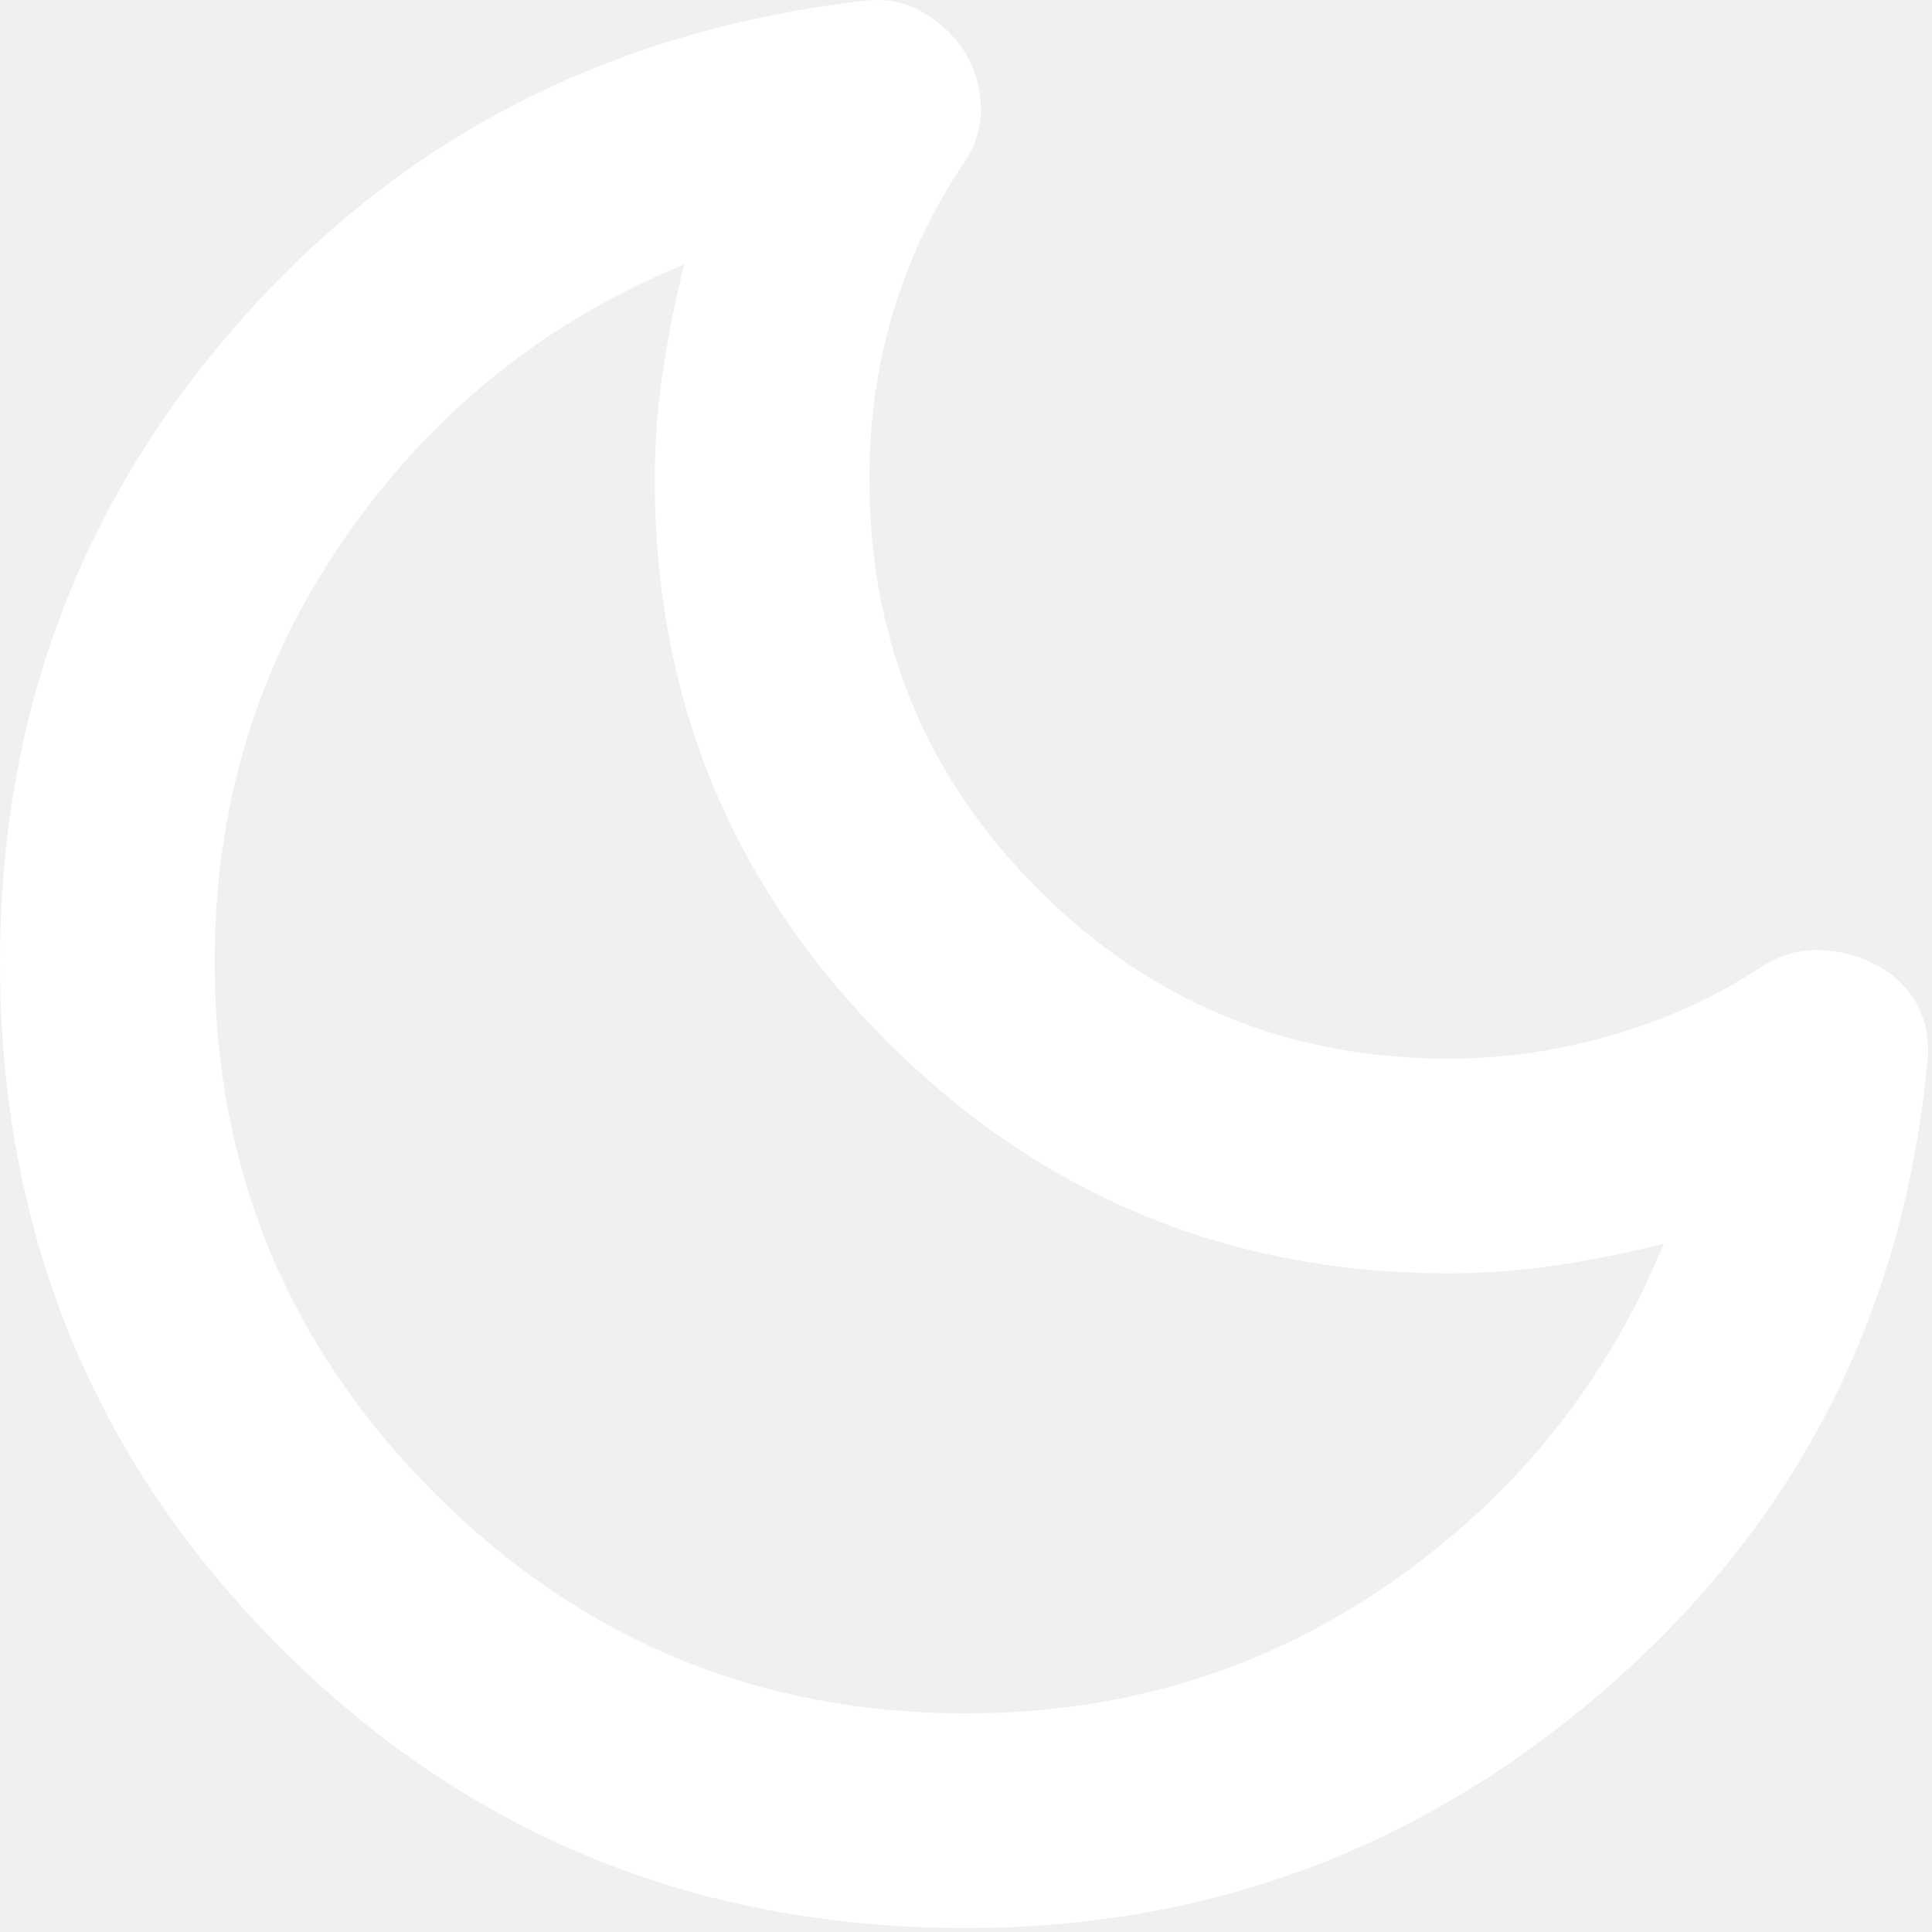
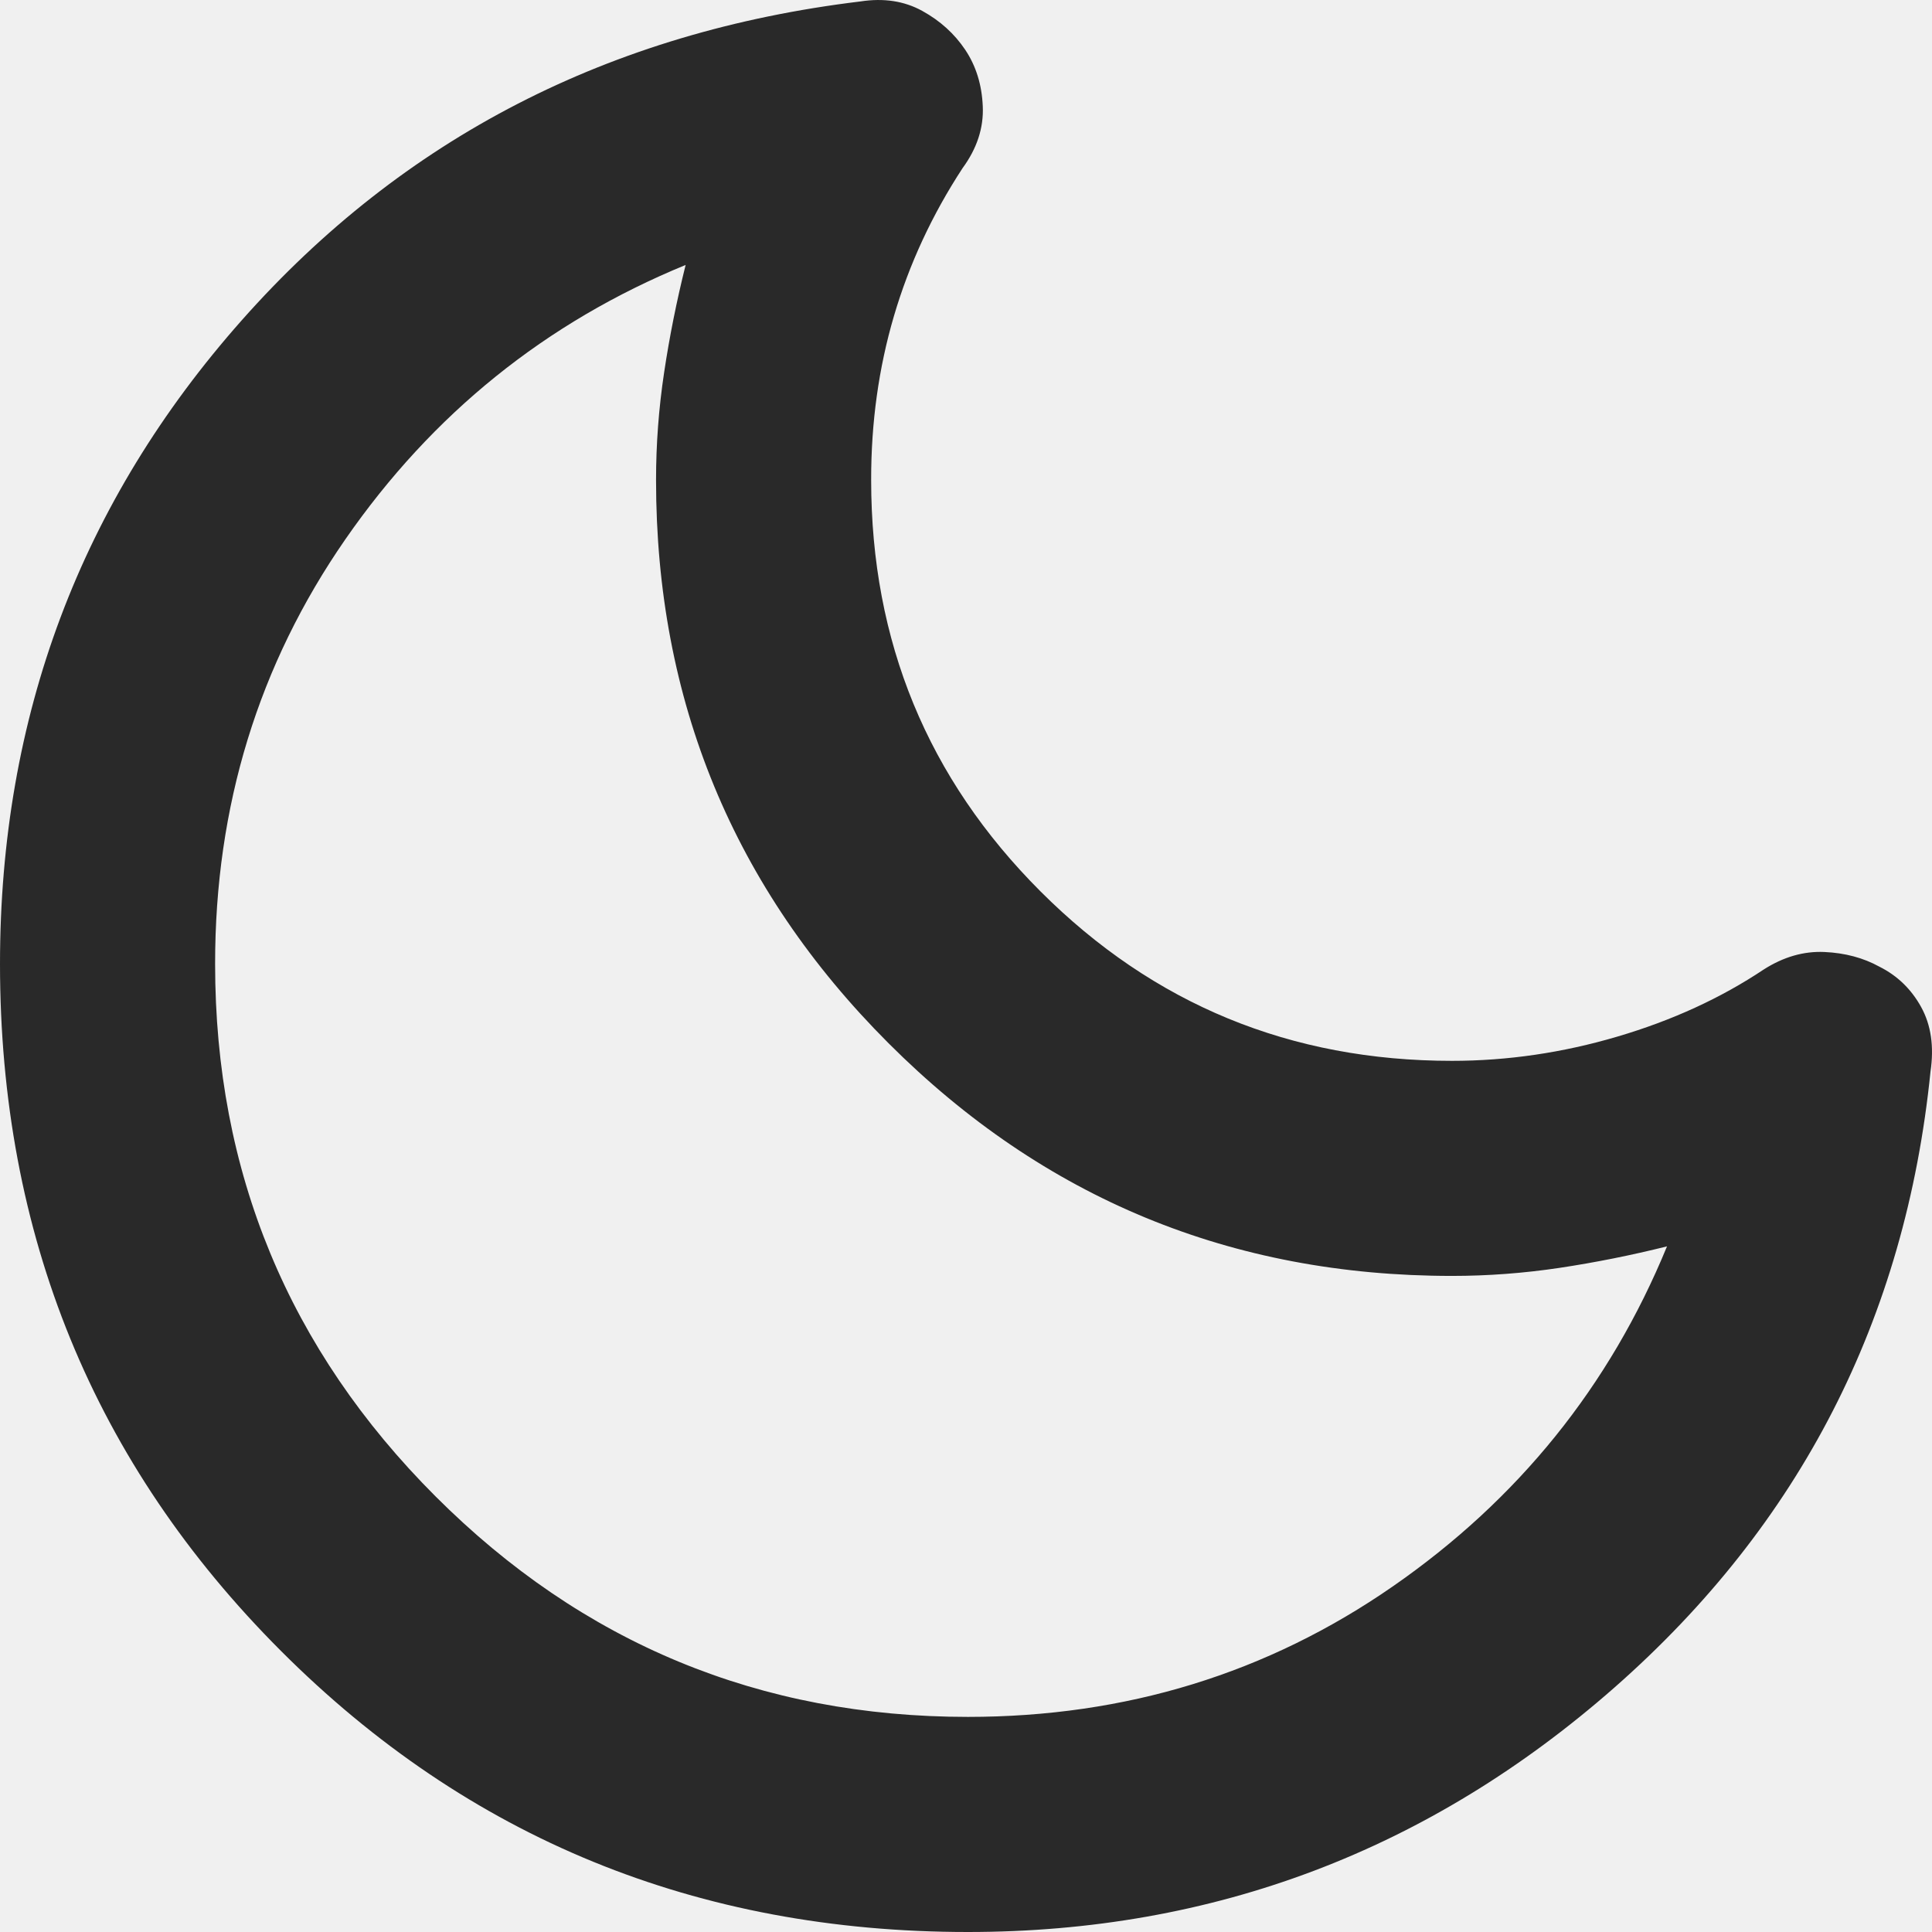
- <svg xmlns="http://www.w3.org/2000/svg" width="36" height="36" viewBox="0 0 36 36" fill="none">
-   <path d="M18 35.927C12.967 35.927 8.709 34.185 5.226 30.701C1.743 27.217 0.001 22.959 0 17.927C0 13.327 1.5 9.335 4.5 5.951C7.5 2.567 11.333 0.592 16 0.027C16.433 -0.04 16.817 0.019 17.15 0.203C17.483 0.387 17.75 0.628 17.95 0.927C18.15 1.225 18.259 1.575 18.276 1.977C18.293 2.378 18.168 2.761 17.9 3.127C17.333 3.993 16.908 4.91 16.624 5.877C16.34 6.843 16.199 7.86 16.2 8.927C16.2 11.927 17.25 14.477 19.35 16.577C21.45 18.677 24 19.727 27 19.727C28.033 19.727 29.059 19.577 30.076 19.277C31.093 18.977 32.001 18.56 32.8 18.027C33.167 17.793 33.542 17.685 33.926 17.703C34.31 17.72 34.651 17.811 34.95 17.977C35.283 18.143 35.542 18.393 35.726 18.727C35.91 19.06 35.968 19.46 35.9 19.927C35.433 24.527 33.475 28.343 30.026 31.377C26.577 34.41 22.568 35.927 18 35.927ZM18 31.927C20.933 31.927 23.567 31.118 25.9 29.501C28.233 27.883 29.933 25.775 31 23.177C30.333 23.343 29.667 23.477 29 23.577C28.333 23.677 27.667 23.727 27 23.727C22.9 23.727 19.408 22.285 16.524 19.401C13.64 16.517 12.199 13.025 12.2 8.927C12.2 8.26 12.25 7.593 12.35 6.927C12.45 6.26 12.583 5.593 12.75 4.927C10.15 5.993 8.041 7.693 6.424 10.027C4.807 12.36 3.999 14.993 4 17.927C4 21.793 5.367 25.093 8.1 27.827C10.833 30.56 14.133 31.927 18 31.927Z" fill="white" />
+ <svg xmlns="http://www.w3.org/2000/svg" width="36" height="36" viewBox="0 0 44 44" fill="none">
+   <path d="M22.044 44C15.88 44 10.665 41.867 6.4 37.6C2.135 33.333 0.002 28.118 0 21.955C0 16.321 1.837 11.432 5.511 7.288C9.185 3.143 13.88 0.725 19.595 0.033C20.126 -0.049 20.595 0.023 21.003 0.248C21.412 0.473 21.738 0.769 21.983 1.135C22.228 1.501 22.361 1.929 22.382 2.421C22.404 2.912 22.25 3.382 21.922 3.829C21.228 4.891 20.707 6.013 20.359 7.197C20.011 8.381 19.838 9.626 19.84 10.933C19.84 14.607 21.126 17.73 23.698 20.302C26.27 22.874 29.392 24.16 33.067 24.16C34.332 24.16 35.588 23.976 36.834 23.608C38.08 23.241 39.192 22.731 40.17 22.078C40.619 21.792 41.078 21.66 41.549 21.681C42.019 21.702 42.437 21.814 42.803 22.016C43.211 22.22 43.528 22.527 43.753 22.935C43.978 23.343 44.05 23.833 43.966 24.404C43.395 30.038 40.997 34.712 36.773 38.428C32.548 42.142 27.639 44 22.044 44ZM22.044 39.101C25.637 39.101 28.862 38.111 31.719 36.13C34.577 34.149 36.659 31.567 37.965 28.385C37.149 28.589 36.332 28.752 35.516 28.875C34.7 28.997 33.883 29.058 33.067 29.058C28.045 29.058 23.769 27.292 20.237 23.76C16.705 20.228 14.94 15.952 14.941 10.933C14.941 10.116 15.002 9.3 15.125 8.483C15.247 7.667 15.411 6.85 15.615 6.034C12.431 7.34 9.848 9.422 7.867 12.28C5.887 15.137 4.897 18.363 4.899 21.955C4.899 26.691 6.572 30.732 9.92 34.08C13.268 37.427 17.309 39.101 22.044 39.101Z" fill="#292929" />
</svg>
